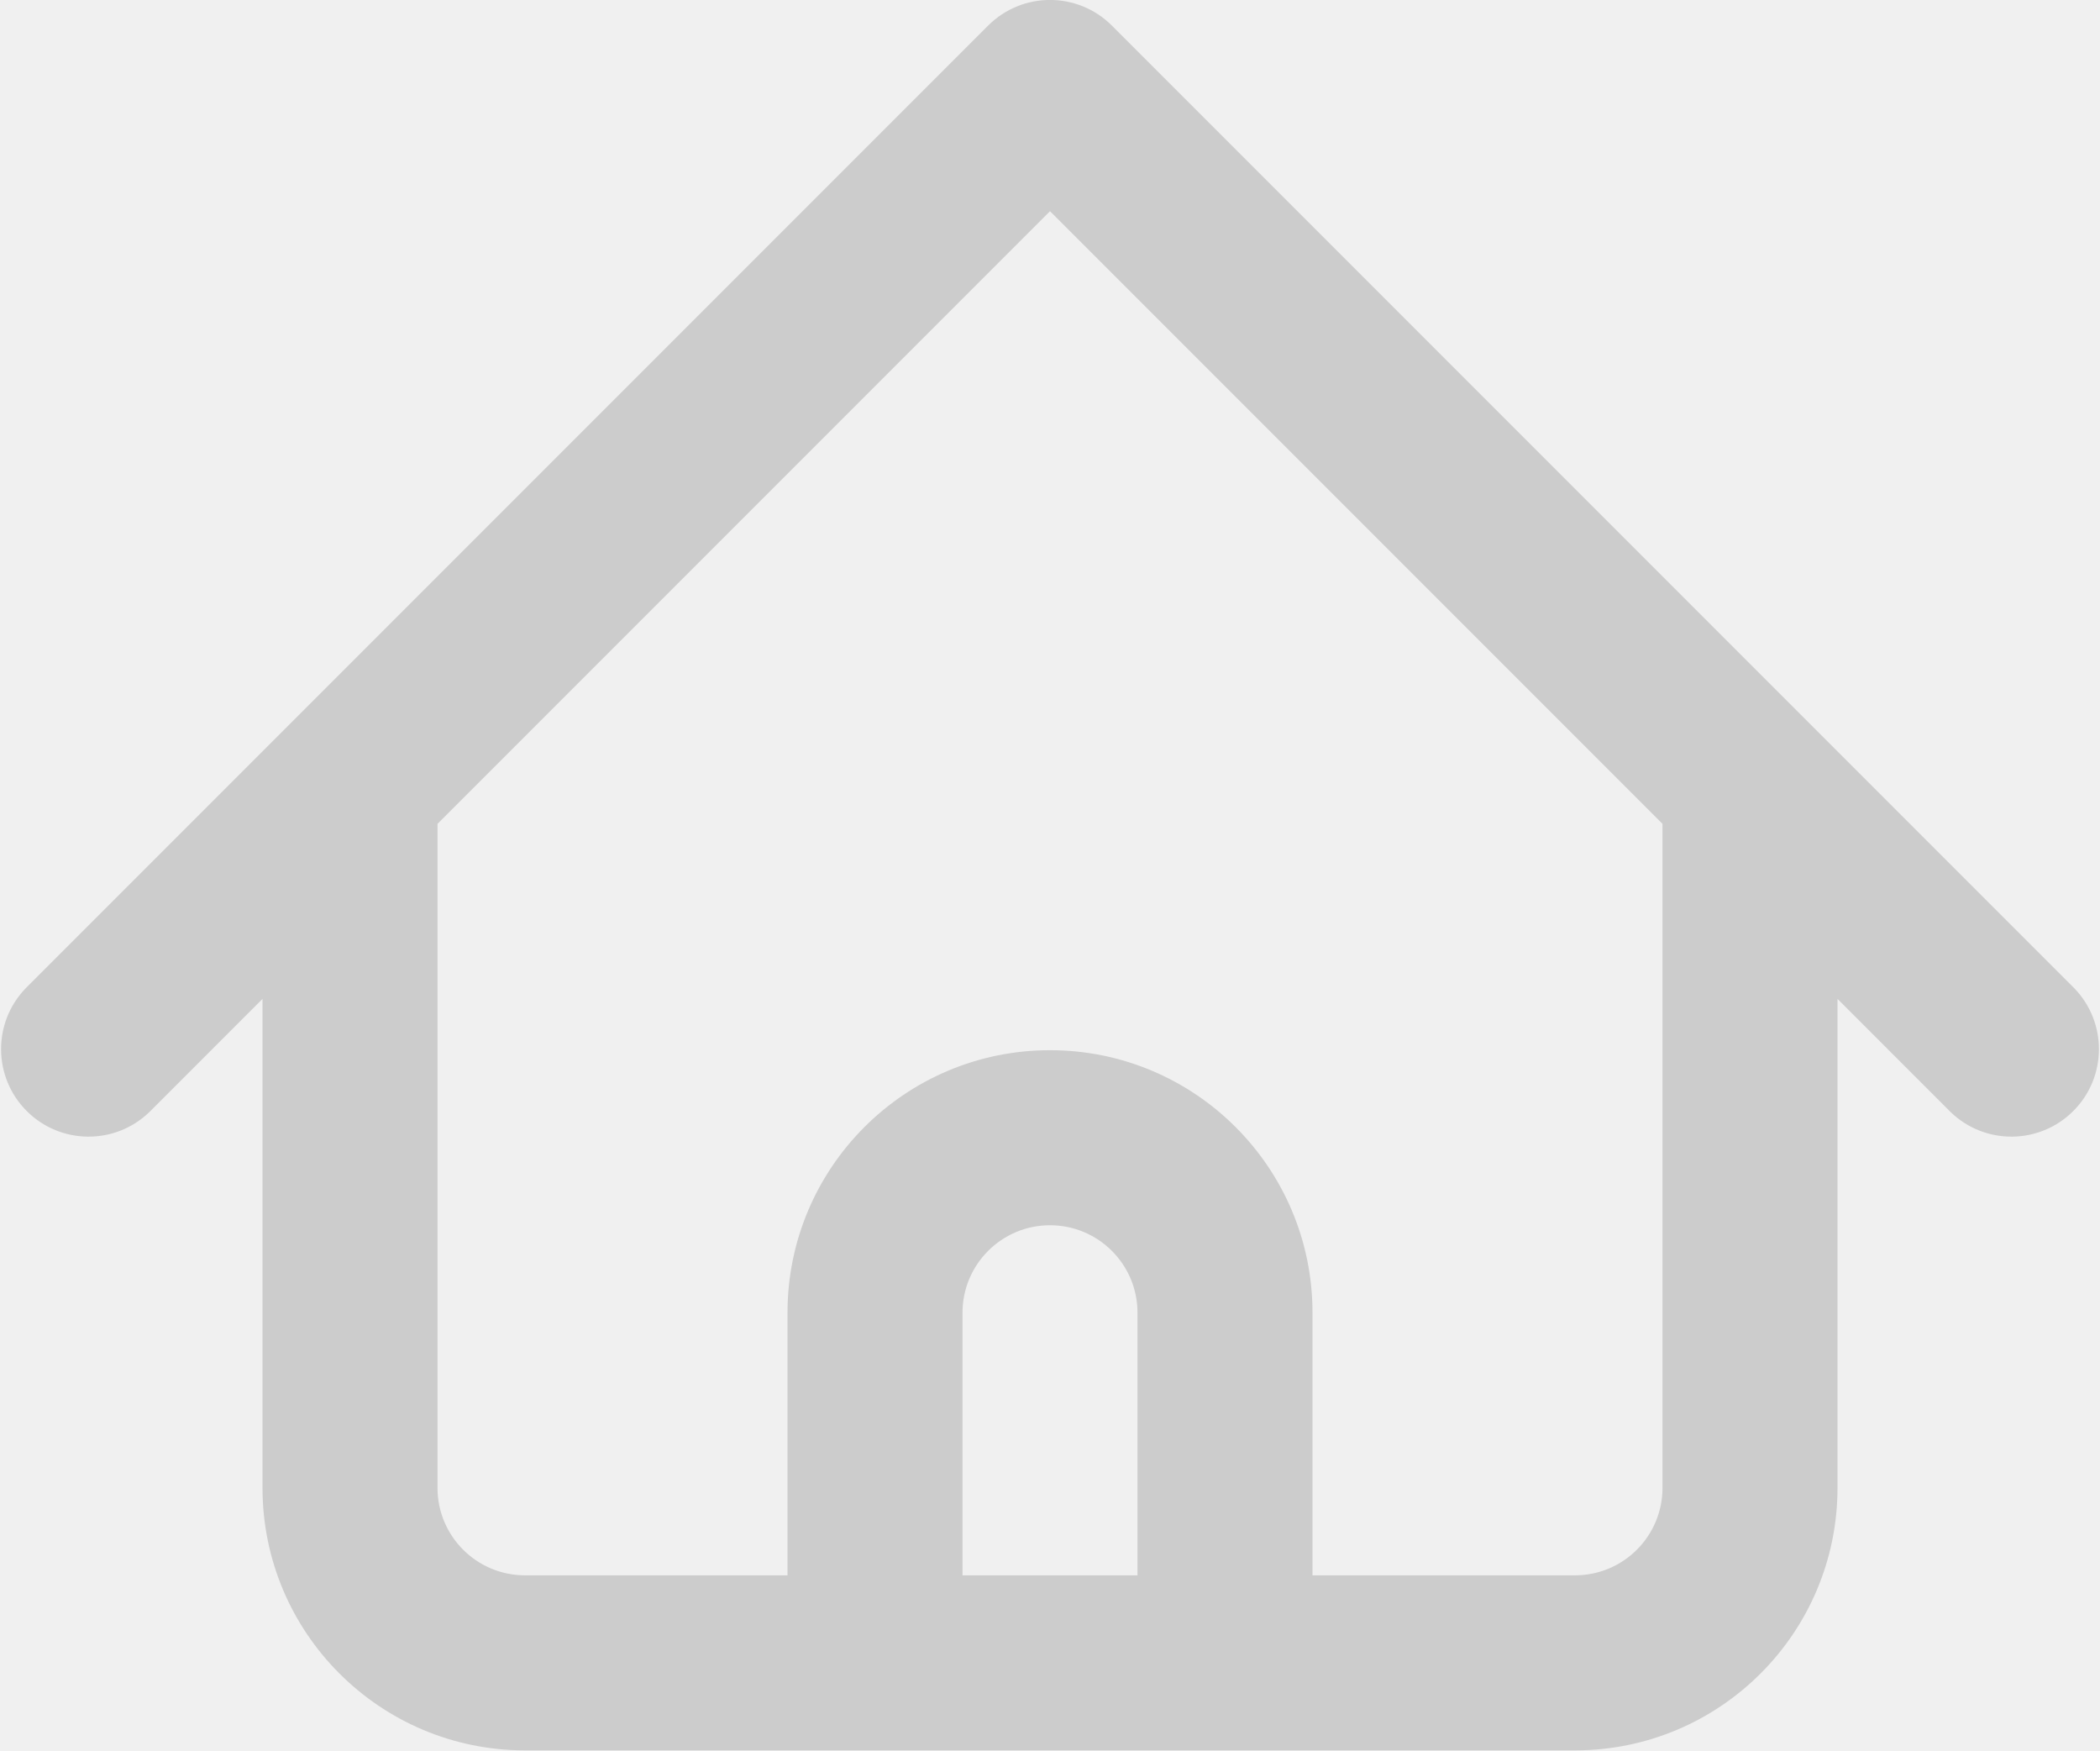
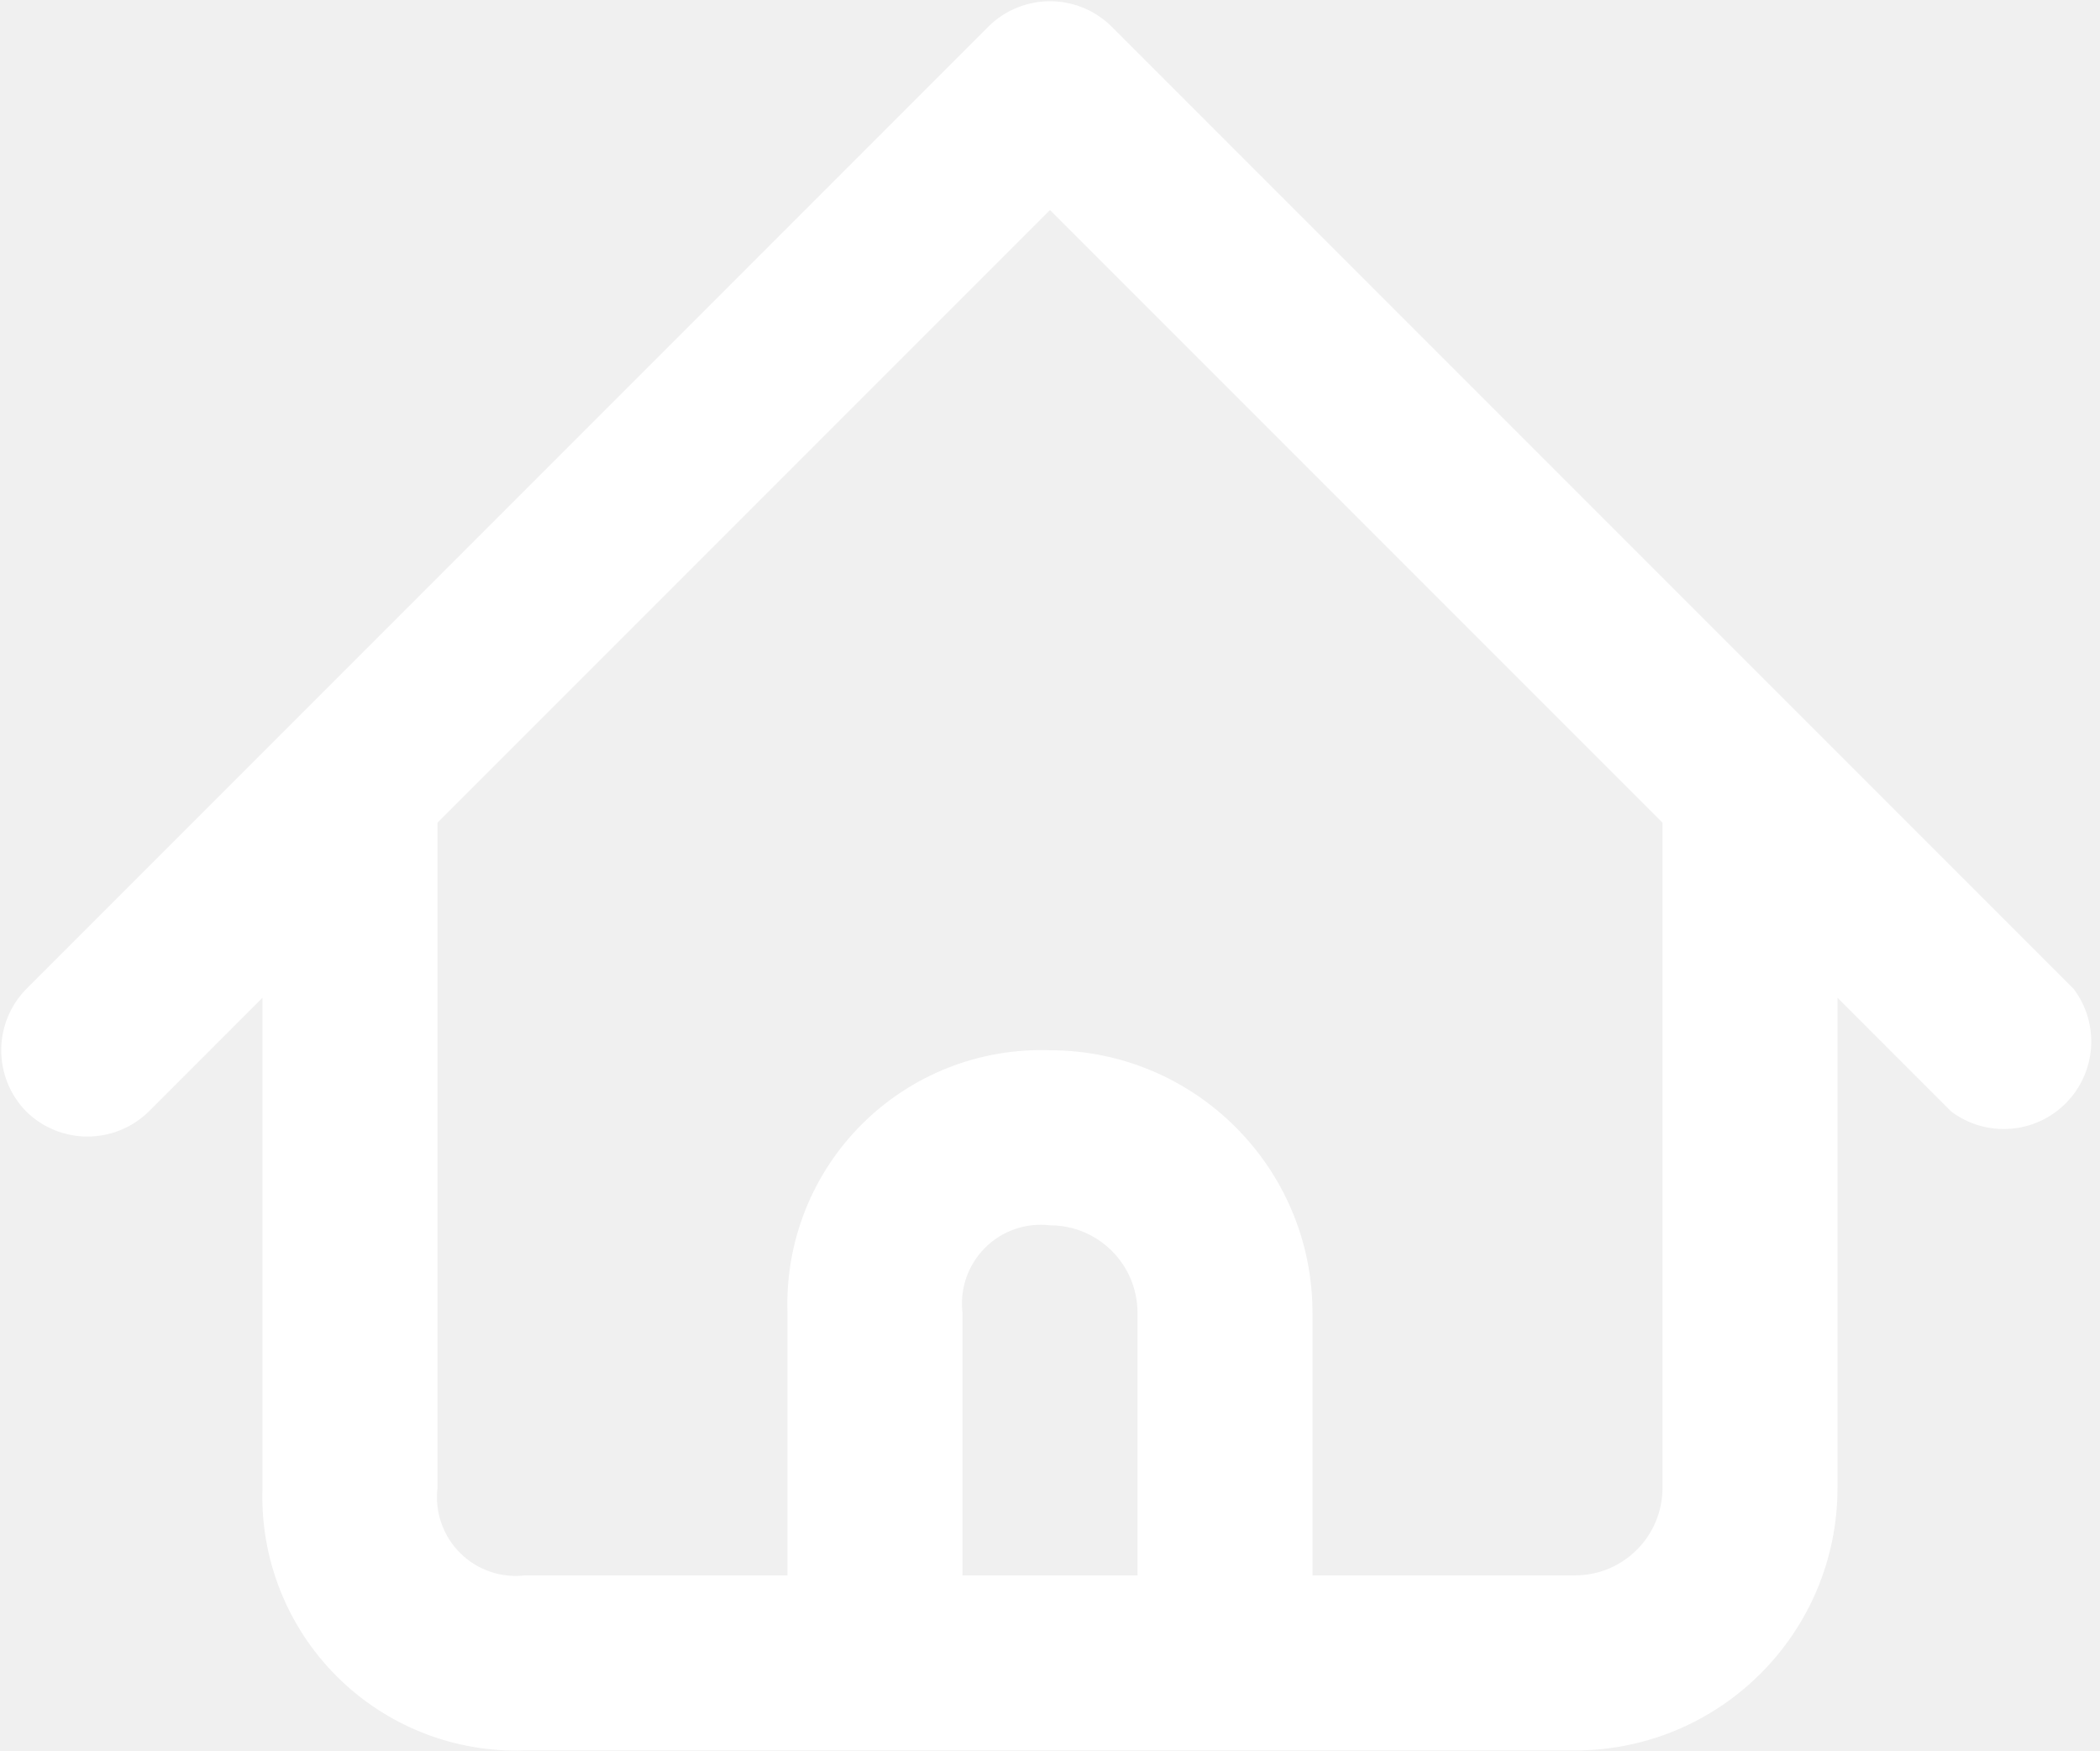
- <svg xmlns="http://www.w3.org/2000/svg" width="24" height="19.999" viewBox="0 0 24 19.999">
-   <g transform="translate(-6314.918 -8144.468)">
-     <path d="M6338.625,8155.76l-3-3h0l-8-8a1,1,0,0,0-1.414,0l-8,8h0l-3,3a1,1,0,0,0,1.414,1.414l1.293-1.293v5.586a3,3,0,0,0,3,3h12a3,3,0,0,0,3-3v-5.586l1.293,1.293a1,1,0,0,0,1.414-1.414Zm-12.707,6.707v-3a1,1,0,0,1,2,0v3Zm8-1a1,1,0,0,1-1,1h-3v-3a3,3,0,0,0-6,0v3h-3a1,1,0,0,1-1-1v-7.586l7-7,7,7Z" fill="#ccc" />
+ <svg xmlns="http://www.w3.org/2000/svg" viewBox="0 0 24 20">
+   <g id="Layer_2" data-name="Layer 2">
+     <g id="_16" data-name="16">
+       <g id="그룹_3068" data-name="그룹 3068">
+         <path id="패스_552" data-name="패스 552" d="M23.7,11.3l-3-3h0l-8-8a1,1,0,0,0-1.4,0l-8,8h0l-3,3a1,1,0,0,0,0,1.4,1,1,0,0,0,1.4,0L3,11.4V17a2.9,2.9,0,0,0,3,3H18a3,3,0,0,0,3-3V11.4l1.3,1.3a1,1,0,0,0,1.4-1.4ZM11,18V15a.9.9,0,0,1,1-1,1,1,0,0,1,1,1v3Zm8-1a1,1,0,0,1-1,1H15V15a3,3,0,0,0-3-3,2.9,2.9,0,0,0-3,3H9v3H6a.9.9,0,0,1-1-1V9.4l7-7,7,7Z" fill="#fff" />
+       </g>
+     </g>
  </g>
</svg>
